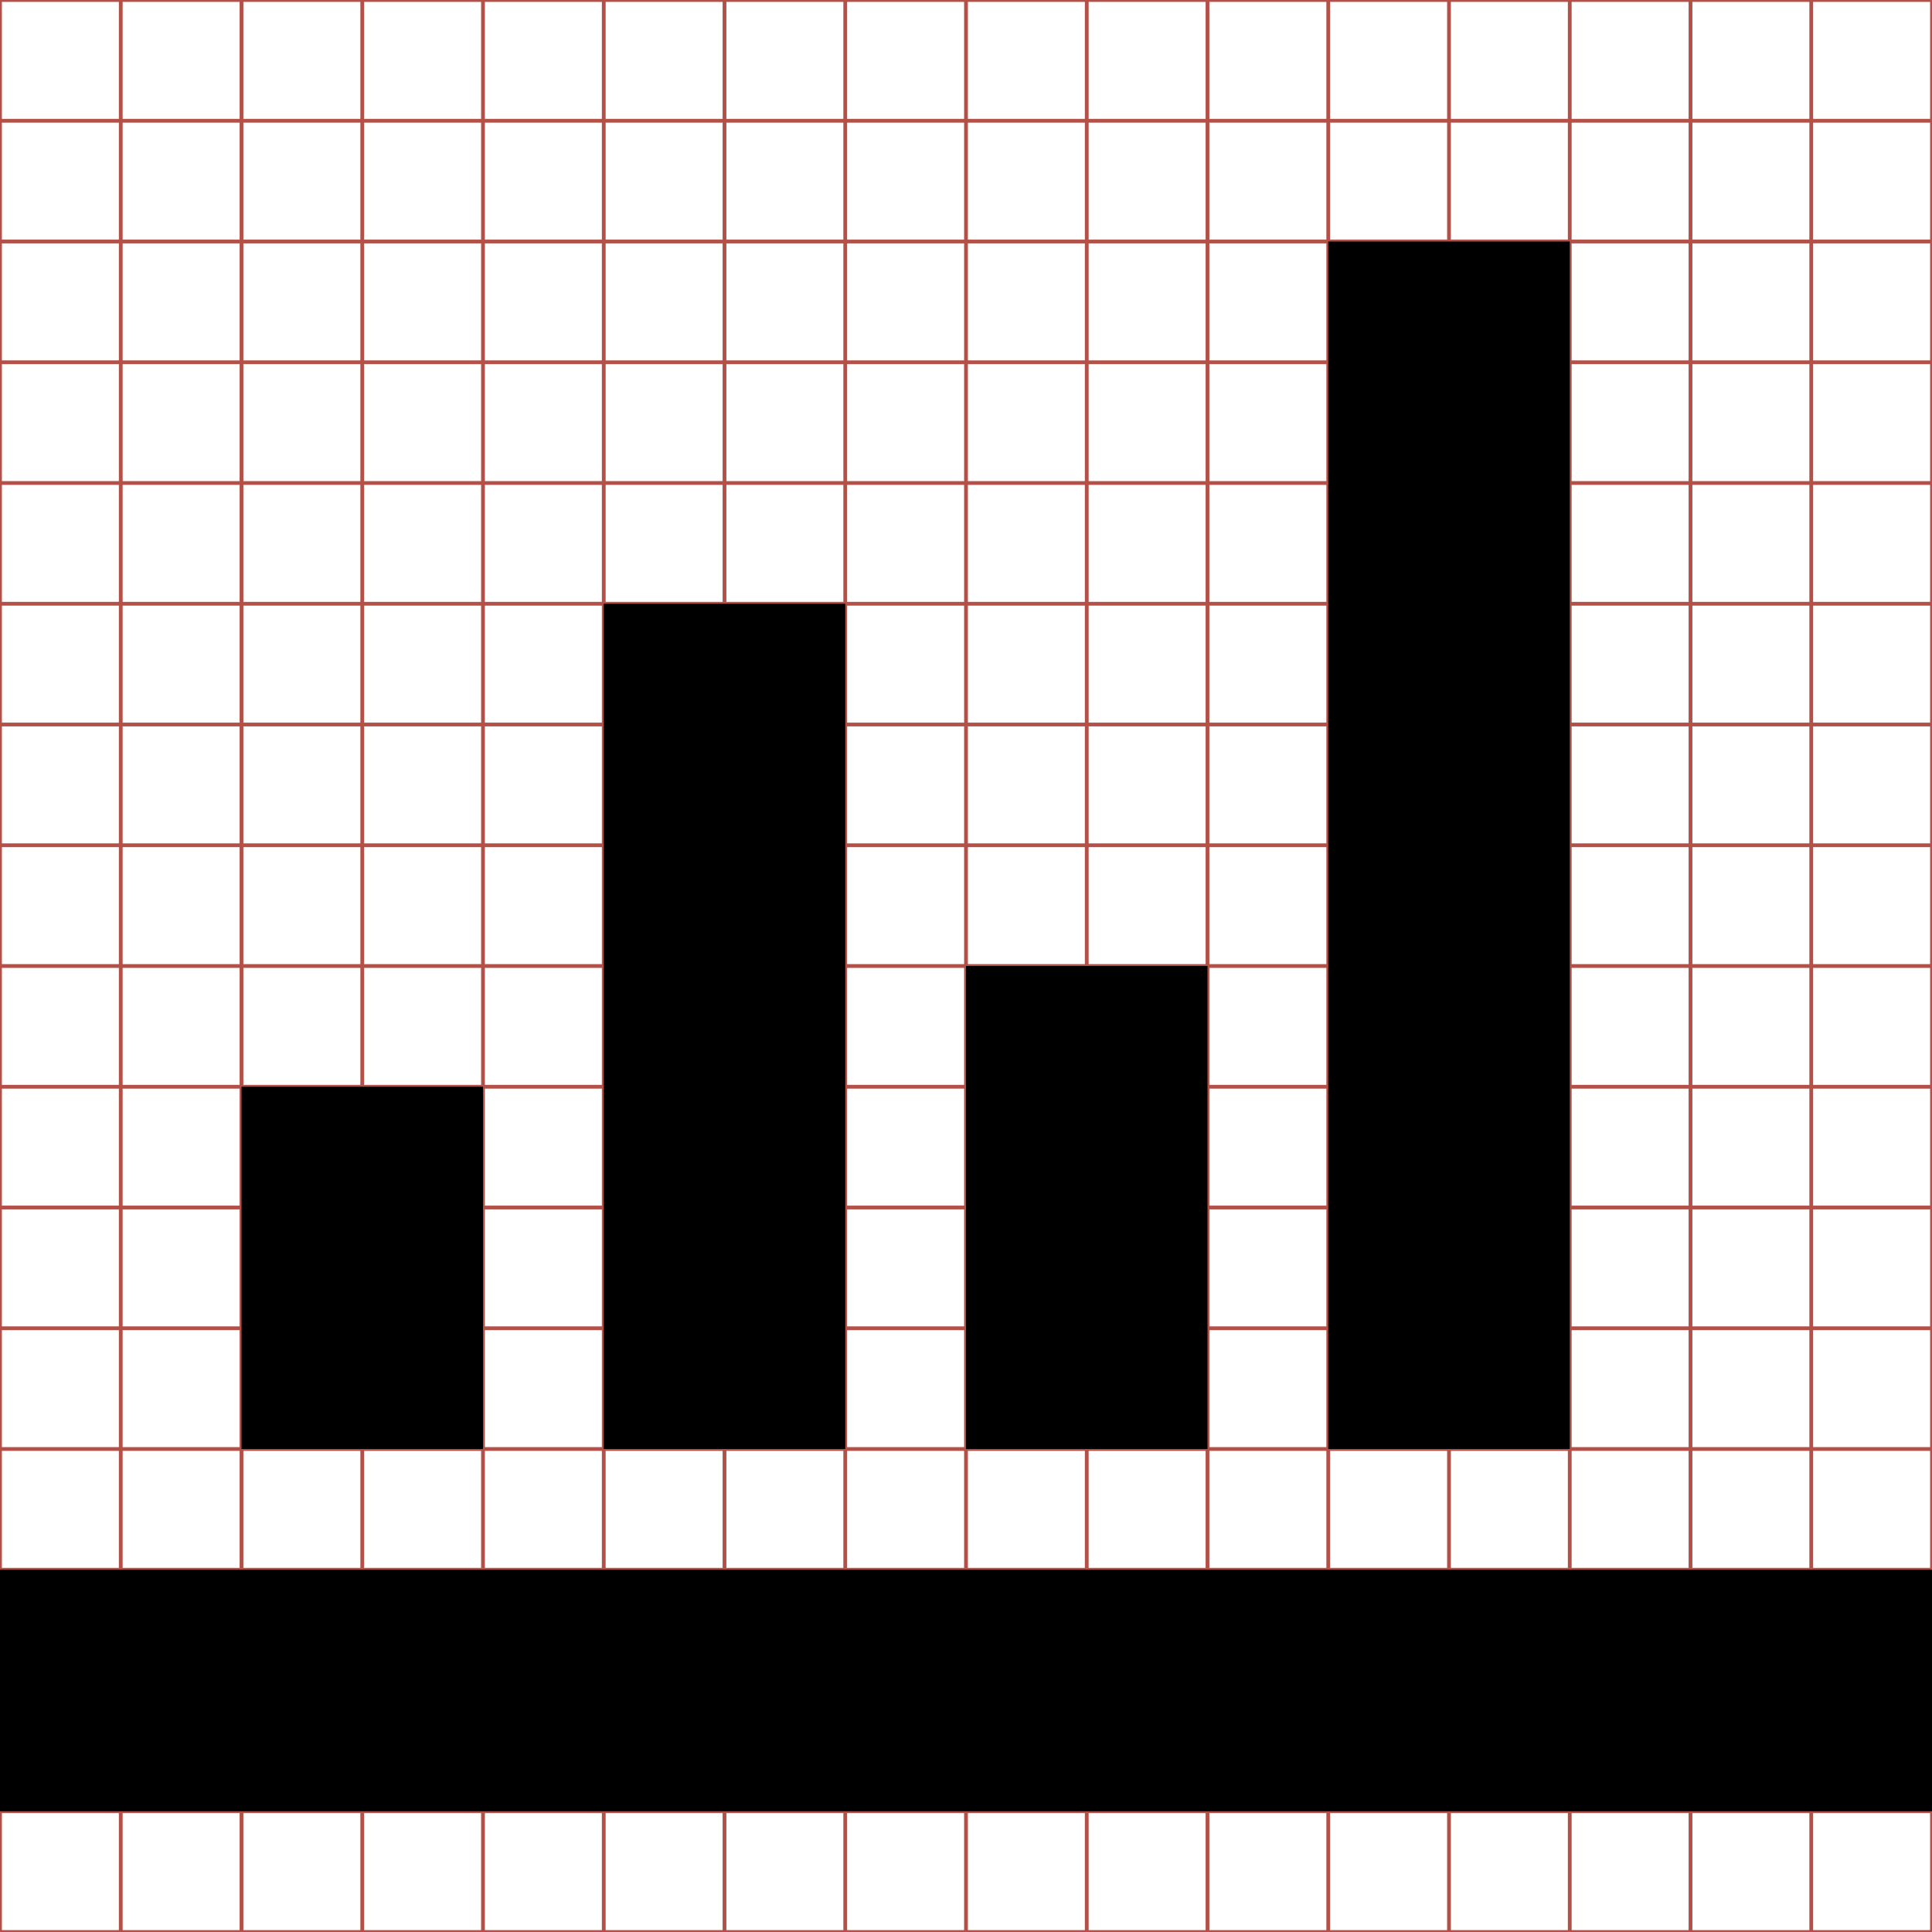
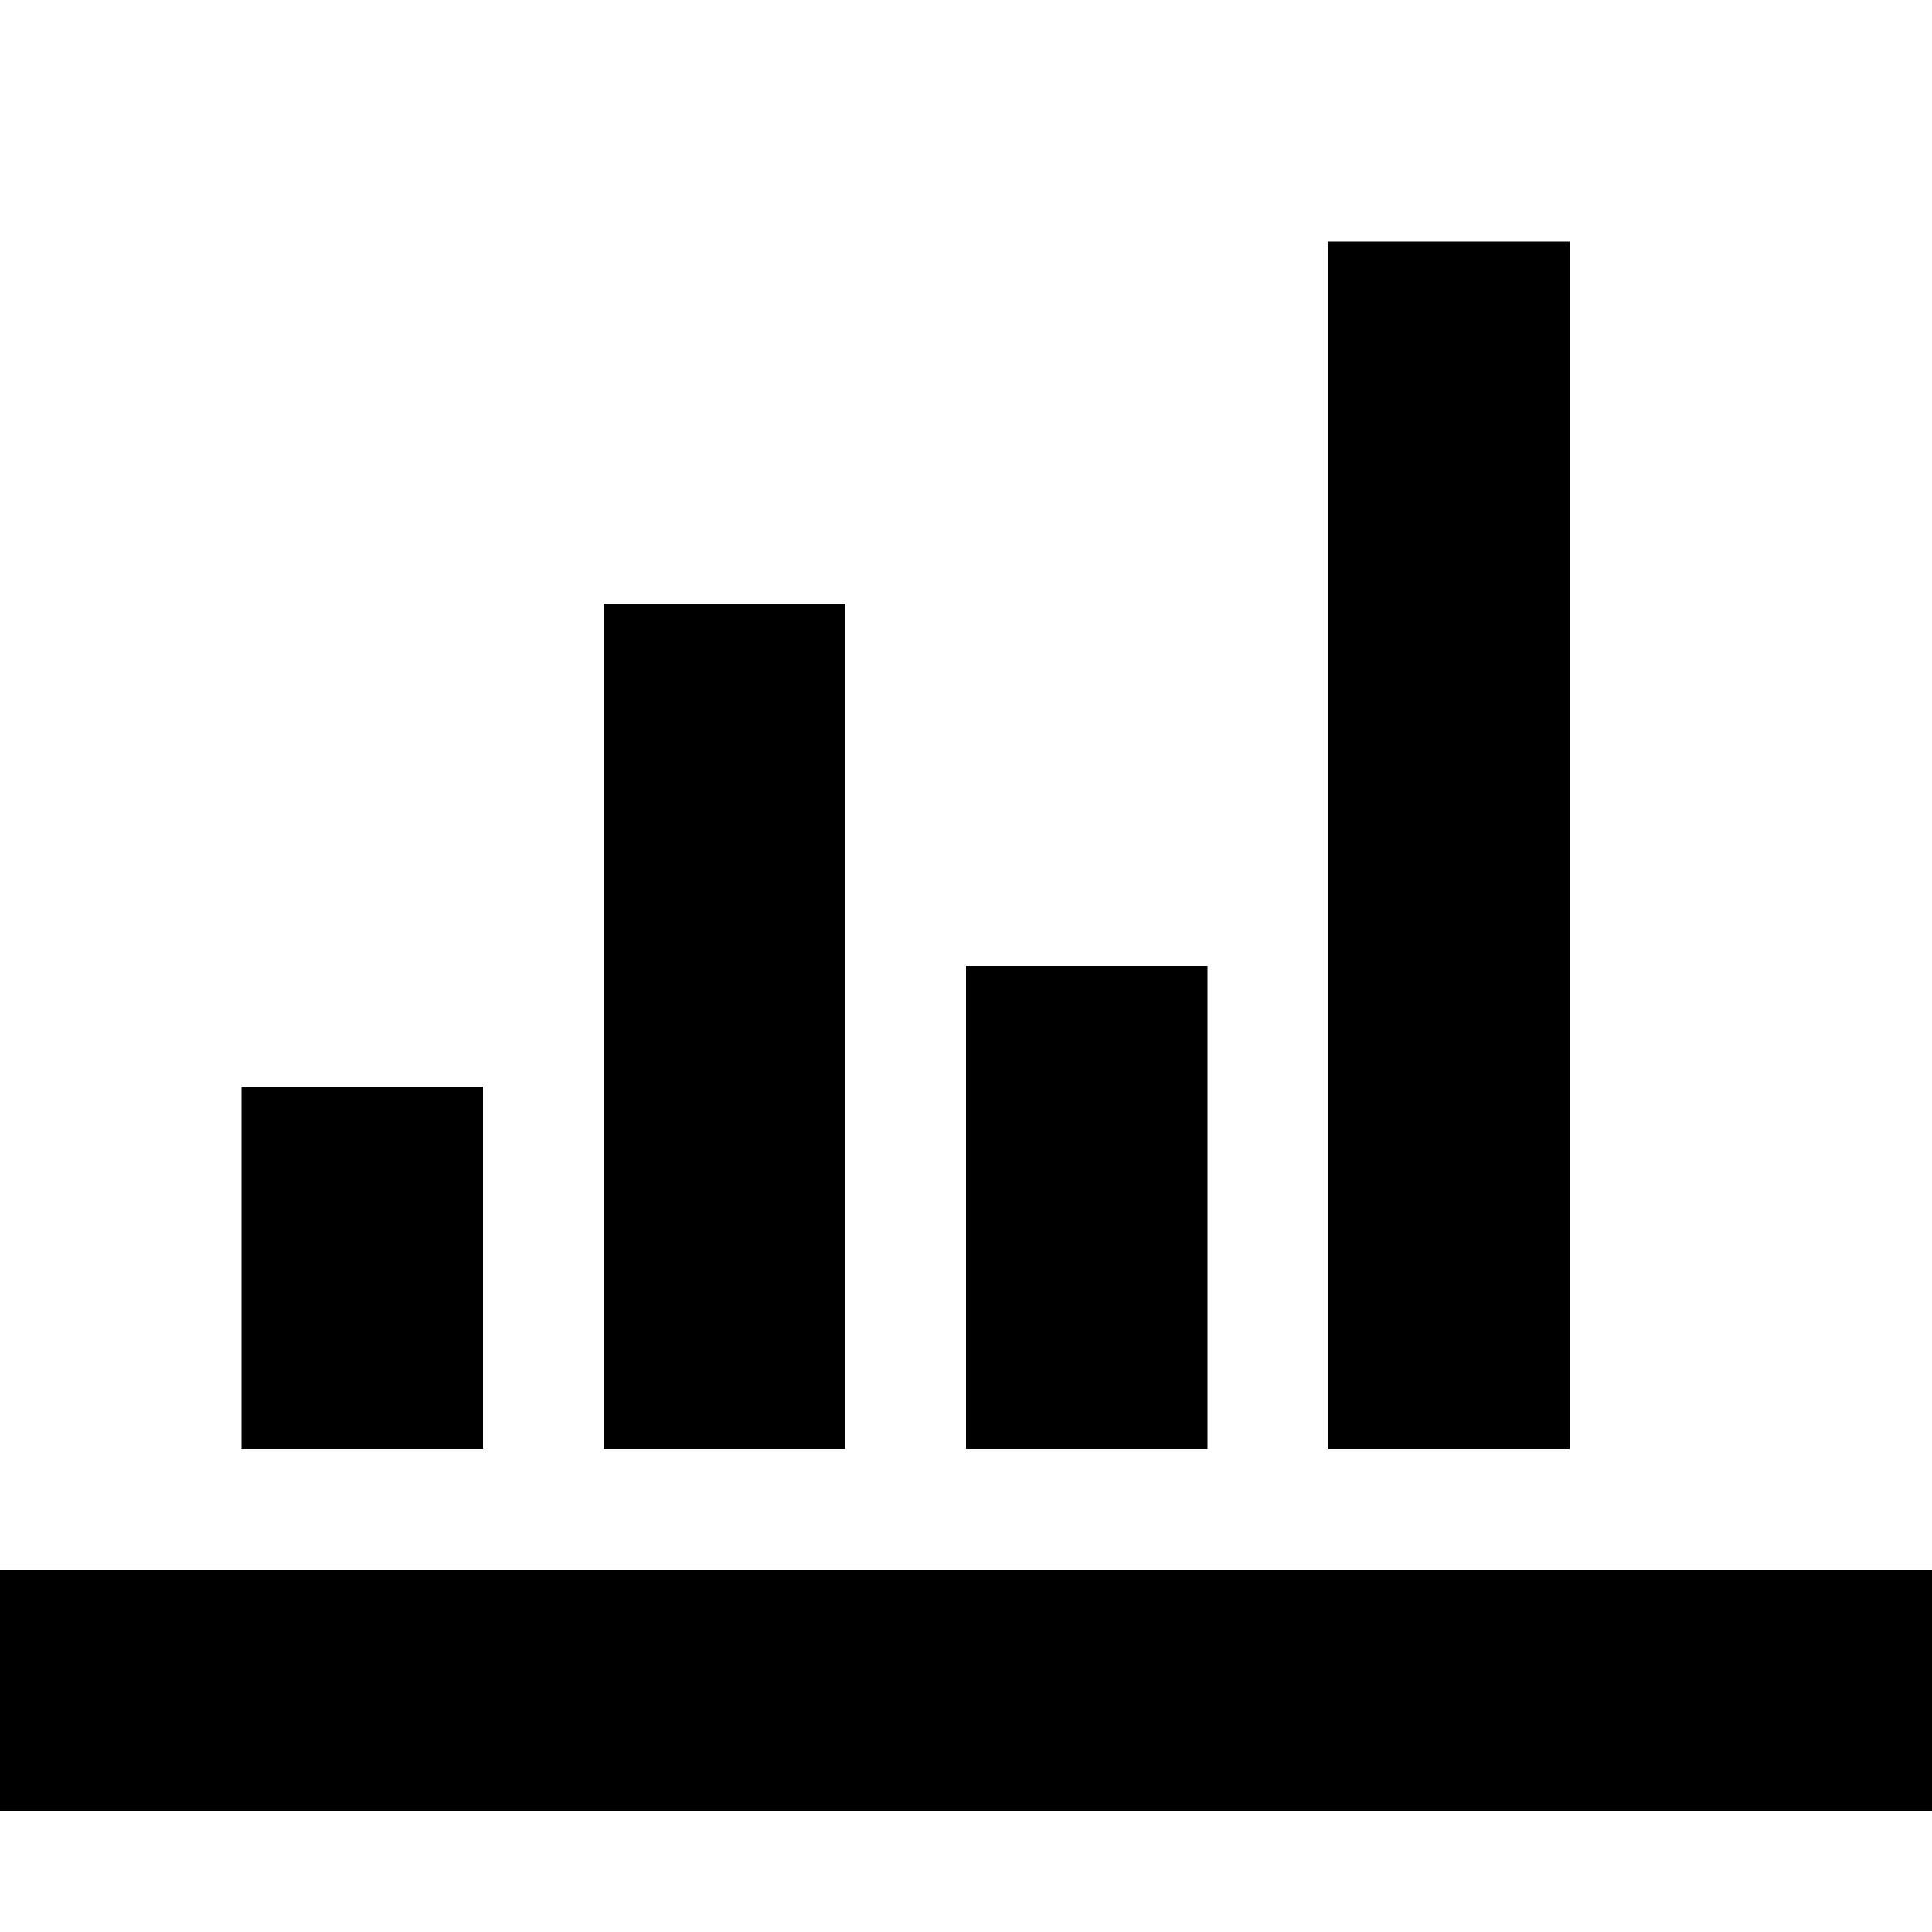
<svg xmlns="http://www.w3.org/2000/svg" width="512" height="512" viewBox="0 0 512 512" fill="#000000">
-   <g class="svgGrid" id="svgGrid">
-     <line stroke-width="1" stroke="#B35047" x1="32" x2="32" y1="0" y2="512" />
-     <line stroke-width="1" stroke="#B35047" x1="64" x2="64" y1="0" y2="512" />
-     <line stroke-width="1" stroke="#B35047" x1="96" x2="96" y1="0" y2="512" />
-     <line stroke-width="1" stroke="#B35047" x1="128" x2="128" y1="0" y2="512" />
-     <line stroke-width="1" stroke="#B35047" x1="160" x2="160" y1="0" y2="512" />
-     <line stroke-width="1" stroke="#B35047" x1="192" x2="192" y1="0" y2="512" />
-     <line stroke-width="1" stroke="#B35047" x1="224" x2="224" y1="0" y2="512" />
-     <line stroke-width="1" stroke="#B35047" x1="256" x2="256" y1="0" y2="512" />
-     <line stroke-width="1" stroke="#B35047" x1="288" x2="288" y1="0" y2="512" />
-     <line stroke-width="1" stroke="#B35047" x1="320" x2="320" y1="0" y2="512" />
-     <line stroke-width="1" stroke="#B35047" x1="352" x2="352" y1="0" y2="512" />
-     <line stroke-width="1" stroke="#B35047" x1="384" x2="384" y1="0" y2="512" />
-     <line stroke-width="1" stroke="#B35047" x1="416" x2="416" y1="0" y2="512" />
-     <line stroke-width="1" stroke="#B35047" x1="448" x2="448" y1="0" y2="512" />
-     <line stroke-width="1" stroke="#B35047" x1="480" x2="480" y1="0" y2="512" />
-     <line stroke-width="1" stroke="#B35047" x1="0" x2="512" y1="32" y2="32" />
-     <line stroke-width="1" stroke="#B35047" x1="0" x2="512" y1="64" y2="64" />
-     <line stroke-width="1" stroke="#B35047" x1="0" x2="512" y1="96" y2="96" />
-     <line stroke-width="1" stroke="#B35047" x1="0" x2="512" y1="128" y2="128" />
-     <line stroke-width="1" stroke="#B35047" x1="0" x2="512" y1="160" y2="160" />
-     <line stroke-width="1" stroke="#B35047" x1="0" x2="512" y1="192" y2="192" />
-     <line stroke-width="1" stroke="#B35047" x1="0" x2="512" y1="224" y2="224" />
-     <line stroke-width="1" stroke="#B35047" x1="0" x2="512" y1="256" y2="256" />
-     <line stroke-width="1" stroke="#B35047" x1="0" x2="512" y1="288" y2="288" />
-     <line stroke-width="1" stroke="#B35047" x1="0" x2="512" y1="320" y2="320" />
-     <line stroke-width="1" stroke="#B35047" x1="0" x2="512" y1="352" y2="352" />
-     <line stroke-width="1" stroke="#B35047" x1="0" x2="512" y1="384" y2="384" />
-     <line stroke-width="1" stroke="#B35047" x1="0" x2="512" y1="416" y2="416" />
-     <line stroke-width="1" stroke="#B35047" x1="0" x2="512" y1="448" y2="448" />
-     <line stroke-width="1" stroke="#B35047" x1="0" x2="512" y1="480" y2="480" />
-     <rect x="0" y="0" width="512" height="512" fill="none" stroke-width="1" stroke="#B35047" />
-   </g>
  <path d="M0.00,416.00L 512.00,416.00L 512.00,480.00L0.00,480.00zM 64.00,288.00L 128.00,288.00L 128.00,384.00L 64.00,384.00zM 160.00,160.00L 224.00,160.00L 224.00,384.00L 160.00,384.00zM 256.00,256.00L 320.00,256.00L 320.00,384.00L 256.00,384.00zM 352.00,64.00L 416.00,64.00L 416.00,384.00L 352.00,384.00z" />
</svg>
